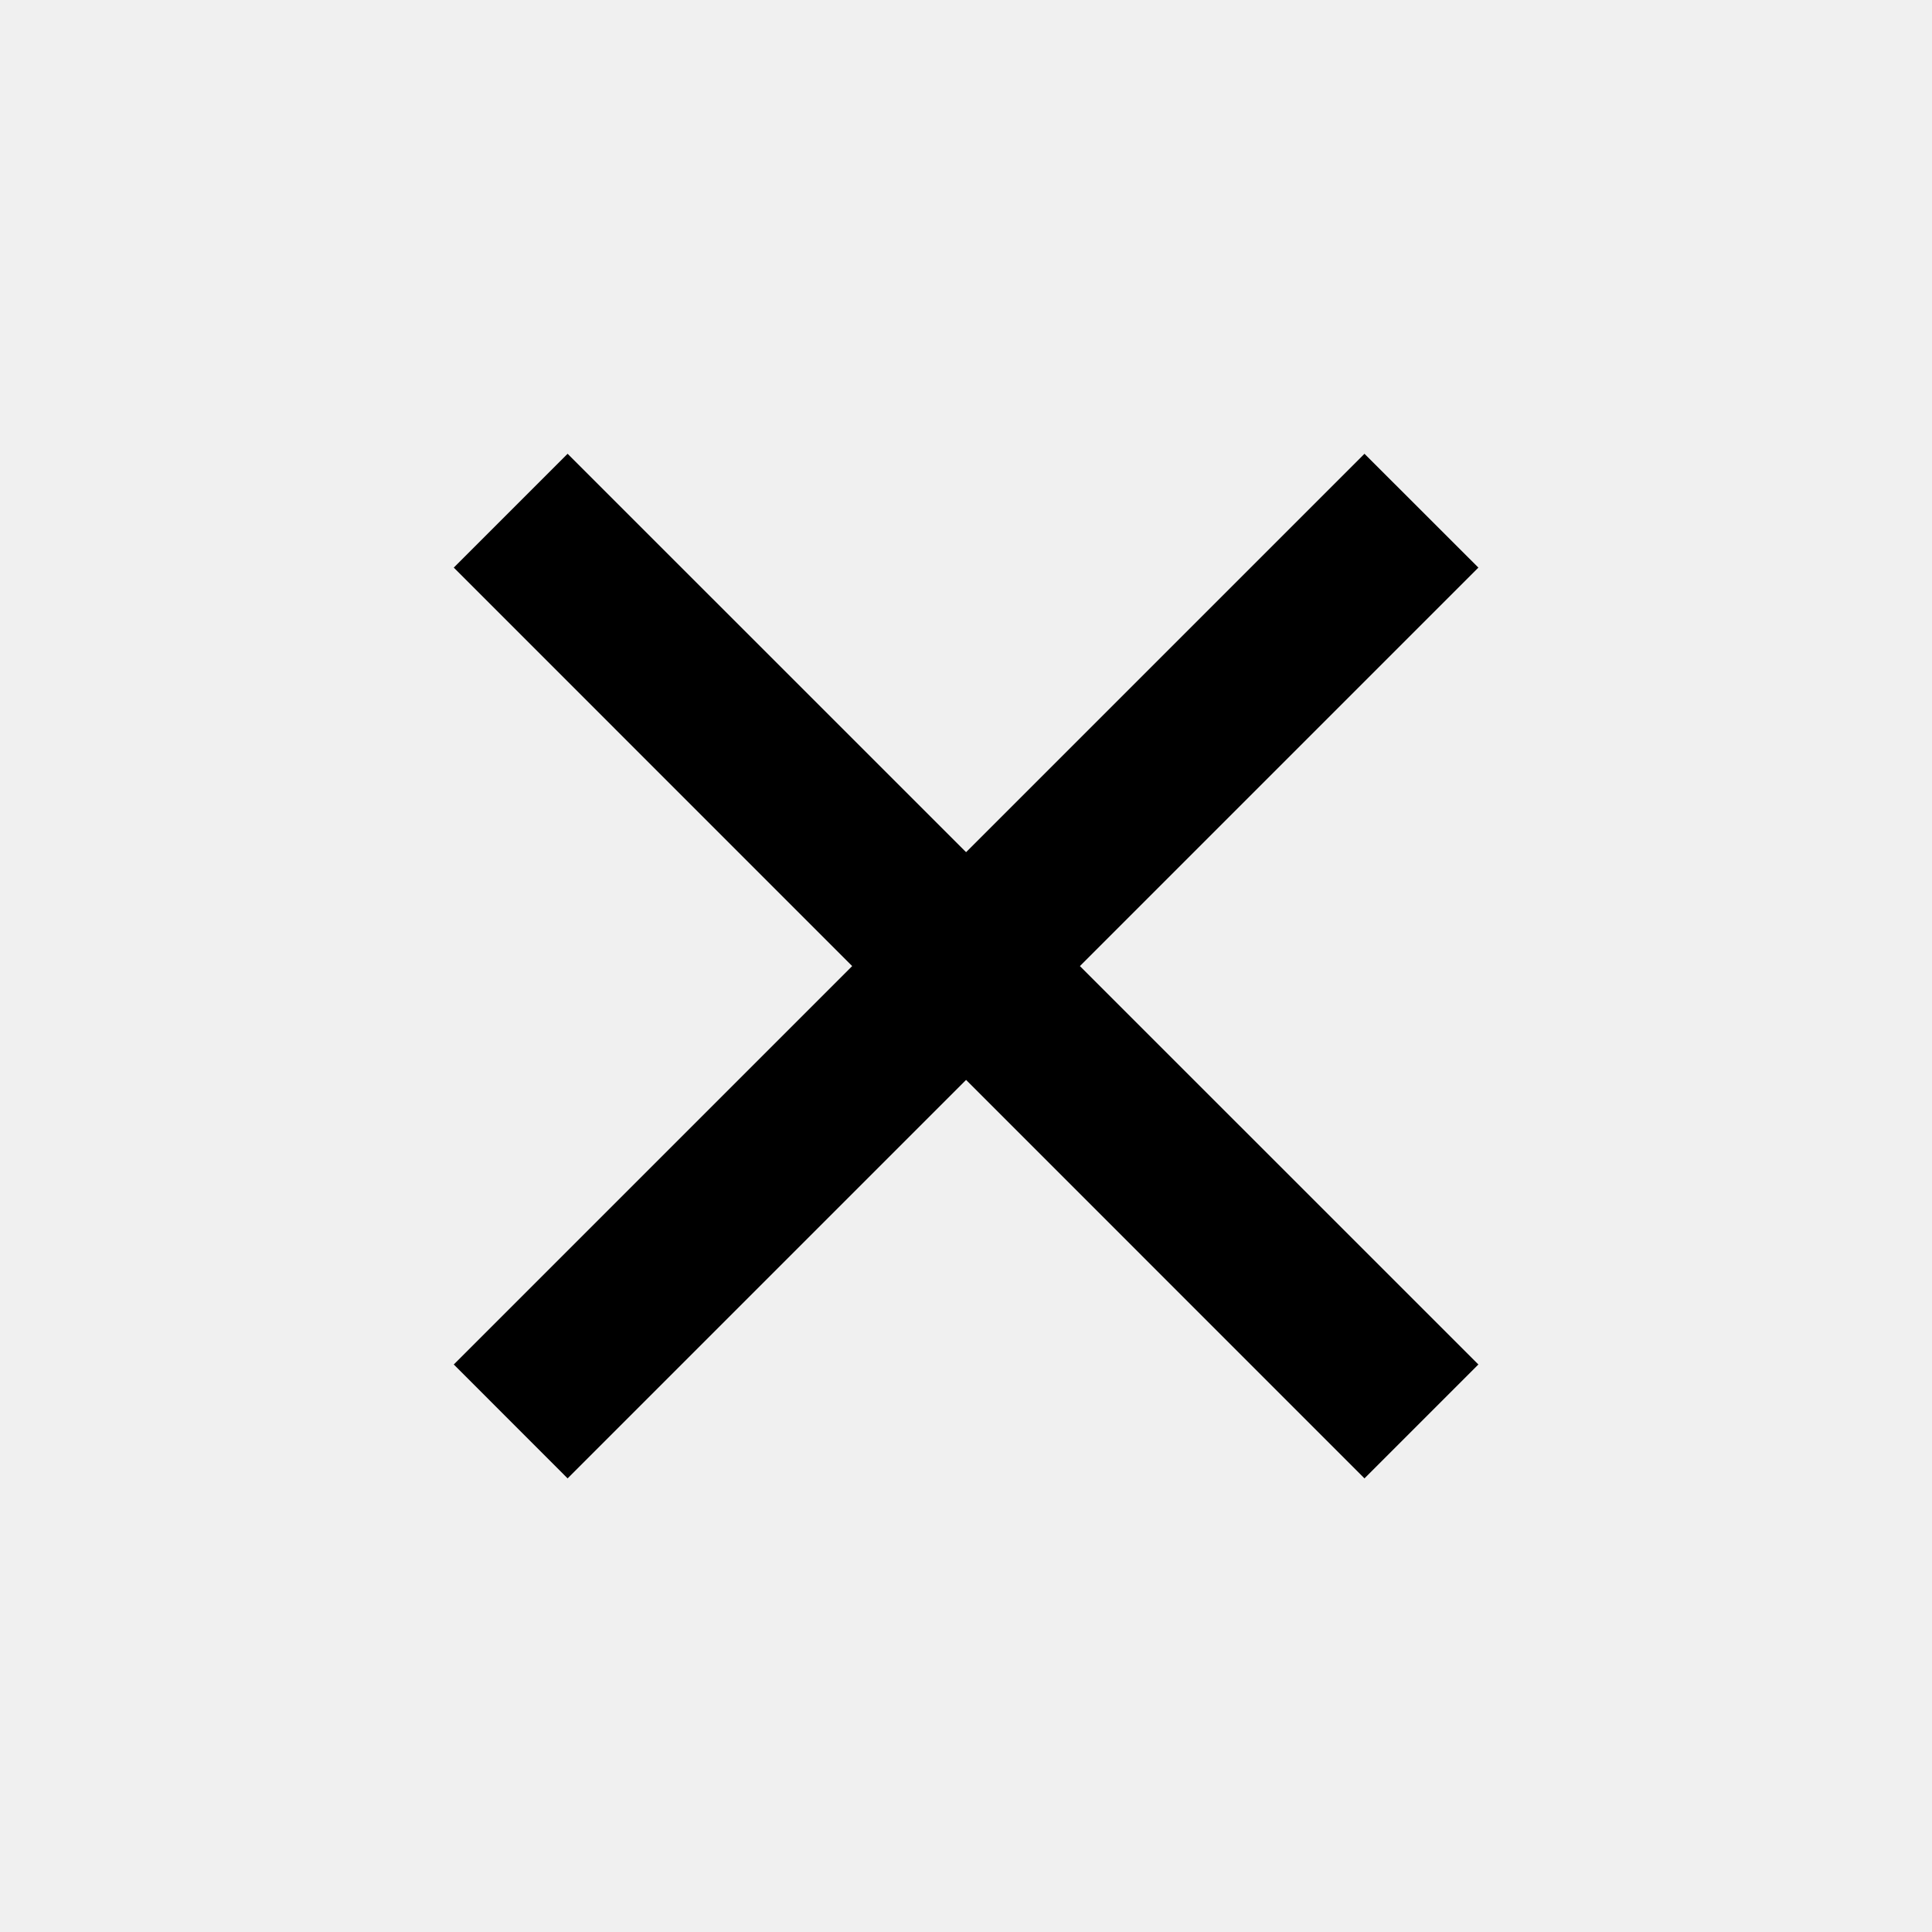
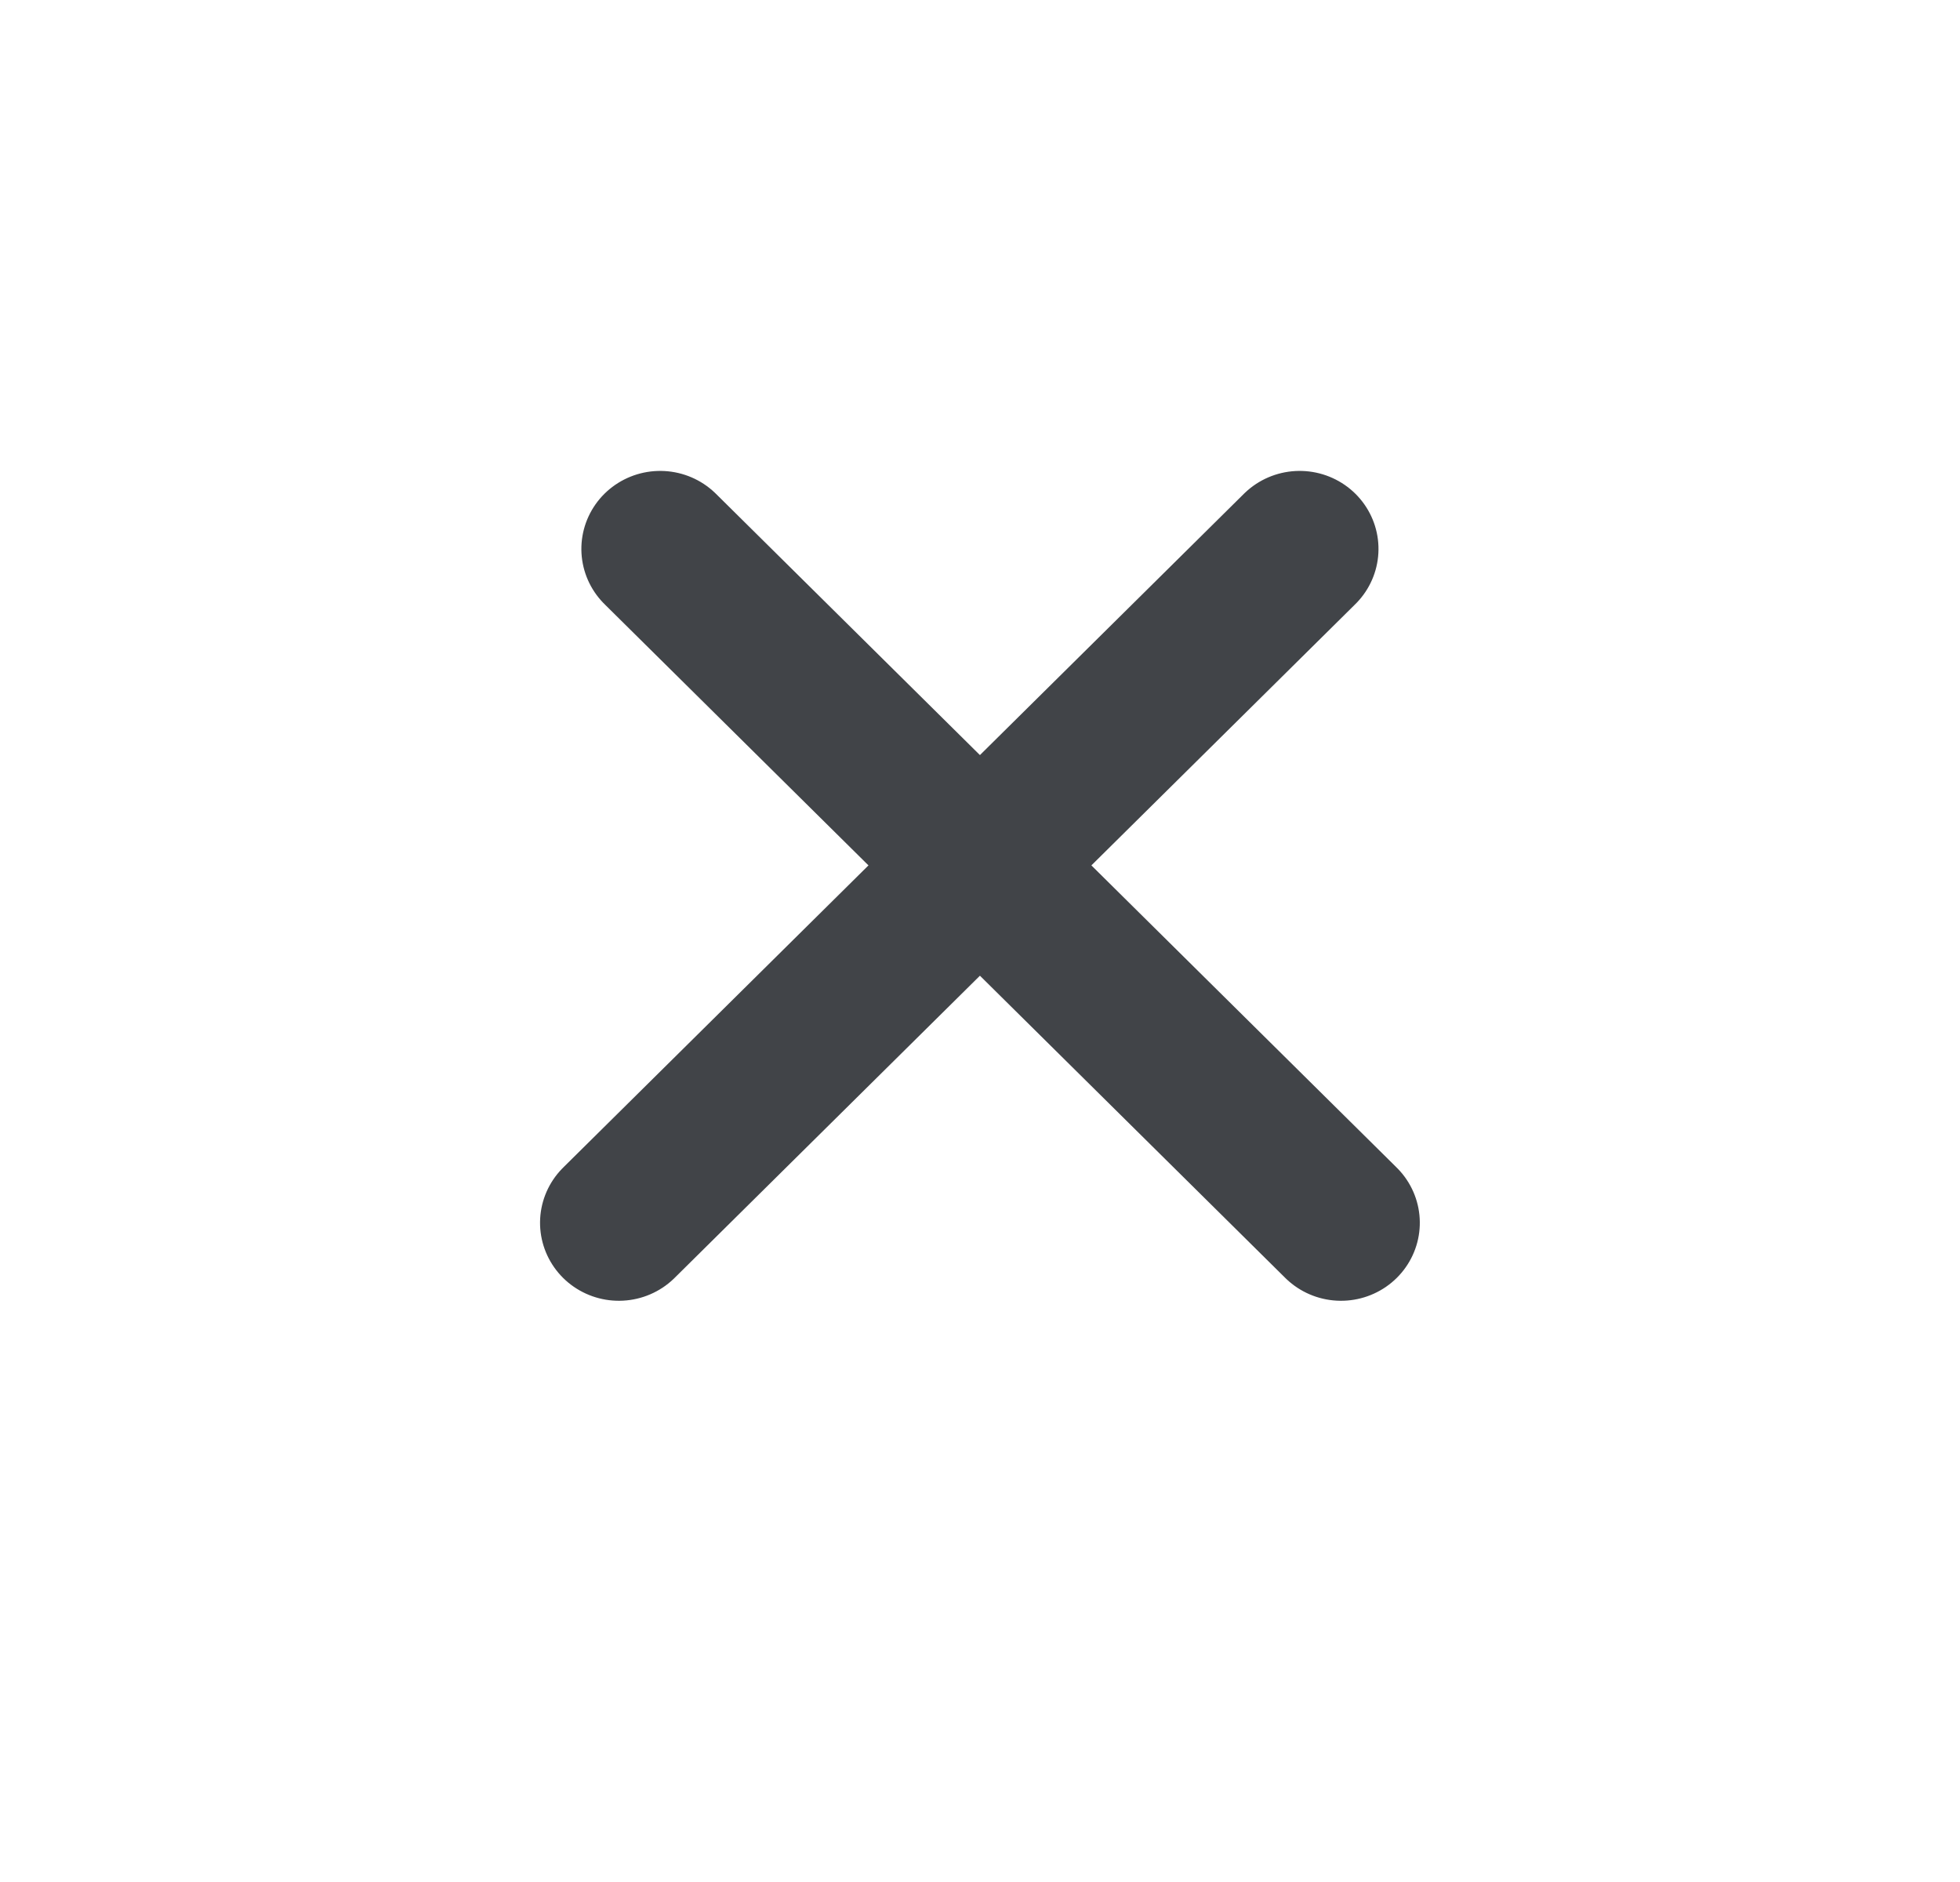
- <svg xmlns="http://www.w3.org/2000/svg" viewBox="0 0 24 24">
-   <path d="M12.001 10.586L16.95 5.637L18.365 7.051L13.415 12.001L18.365 16.95L16.95 18.365L12.001 13.415L7.051 18.365L5.637 16.95L10.586 12.001L5.637 7.051L7.051 5.637L12.001 10.586Z" />
+ <svg xmlns="http://www.w3.org/2000/svg" width="25" height="24" viewBox="0 0 25 24" fill="none">
+   <rect width="25" height="24" fill="white" />
+   <line x1="1" y1="-1" x2="13.217" y2="-1" transform="matrix(0.710808 0.703386 -0.710808 0.703386 6.99902 7)" stroke="#414448" stroke-width="2" stroke-linecap="round" />
+   <line x1="1" y1="-1" x2="13.217" y2="-1" transform="matrix(0.710808 -0.703386 0.710808 0.703386 7.89355 17)" stroke="#414448" stroke-width="2" stroke-linecap="round" />
</svg>
